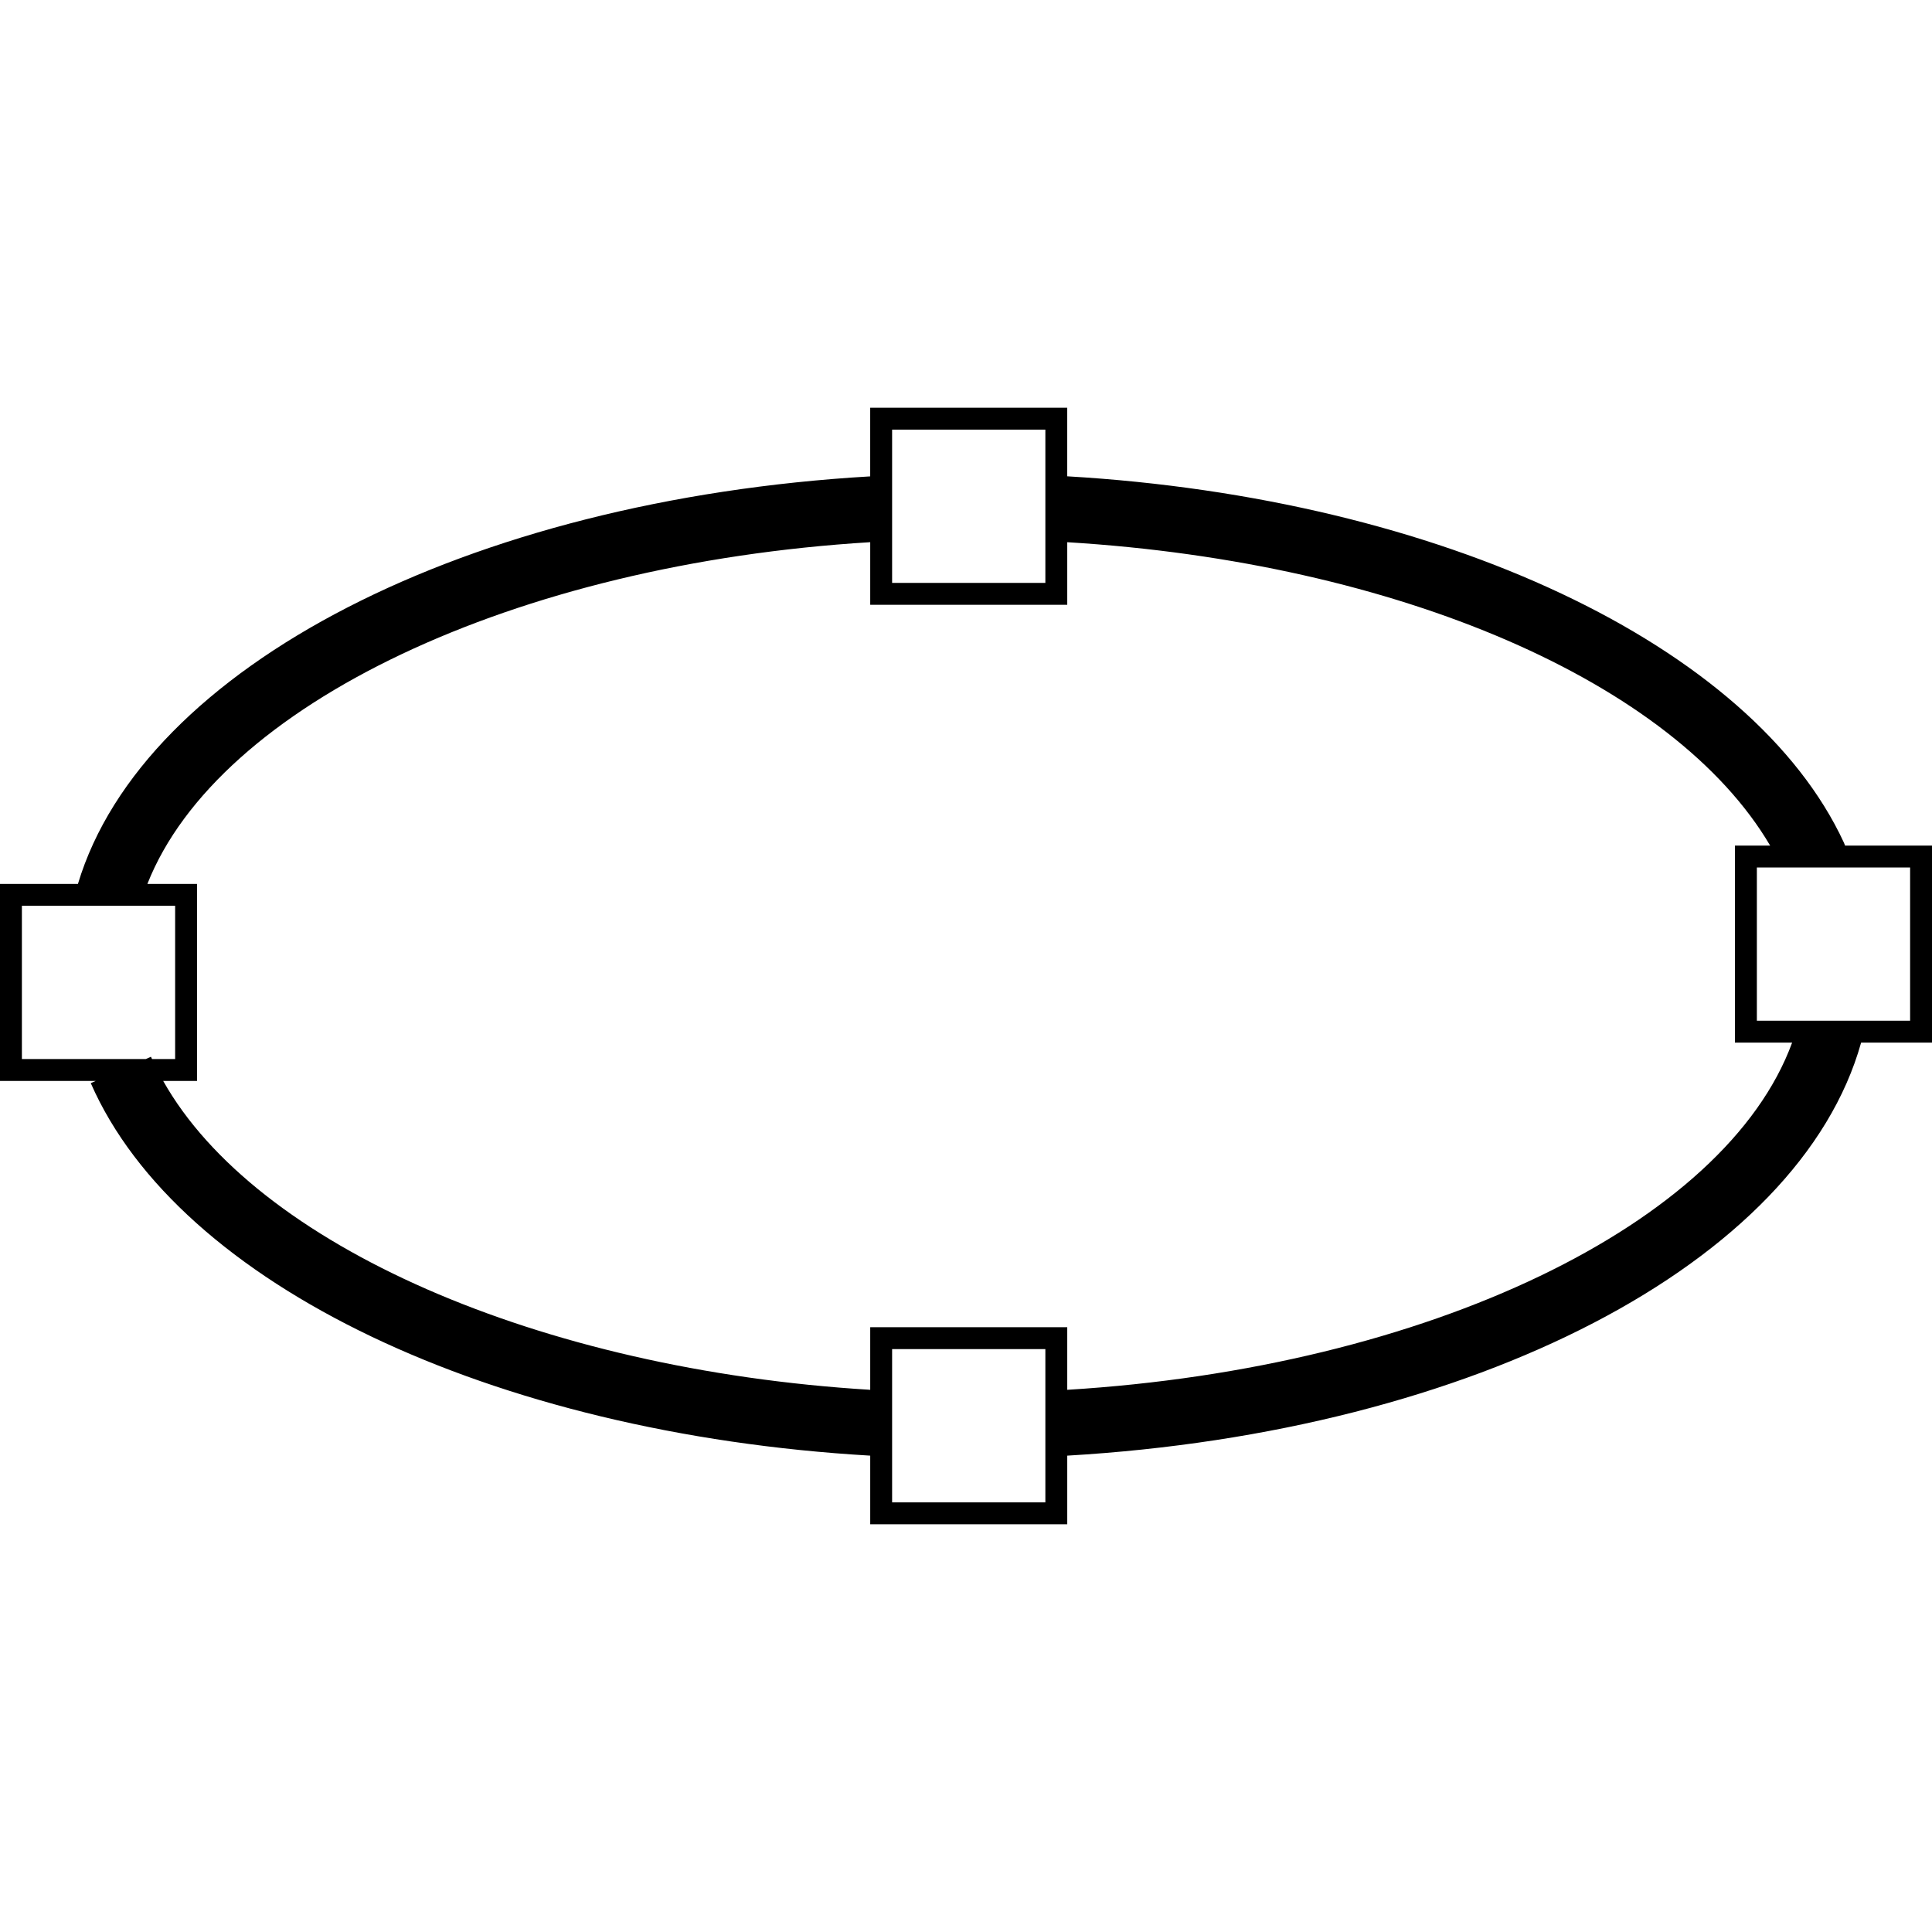
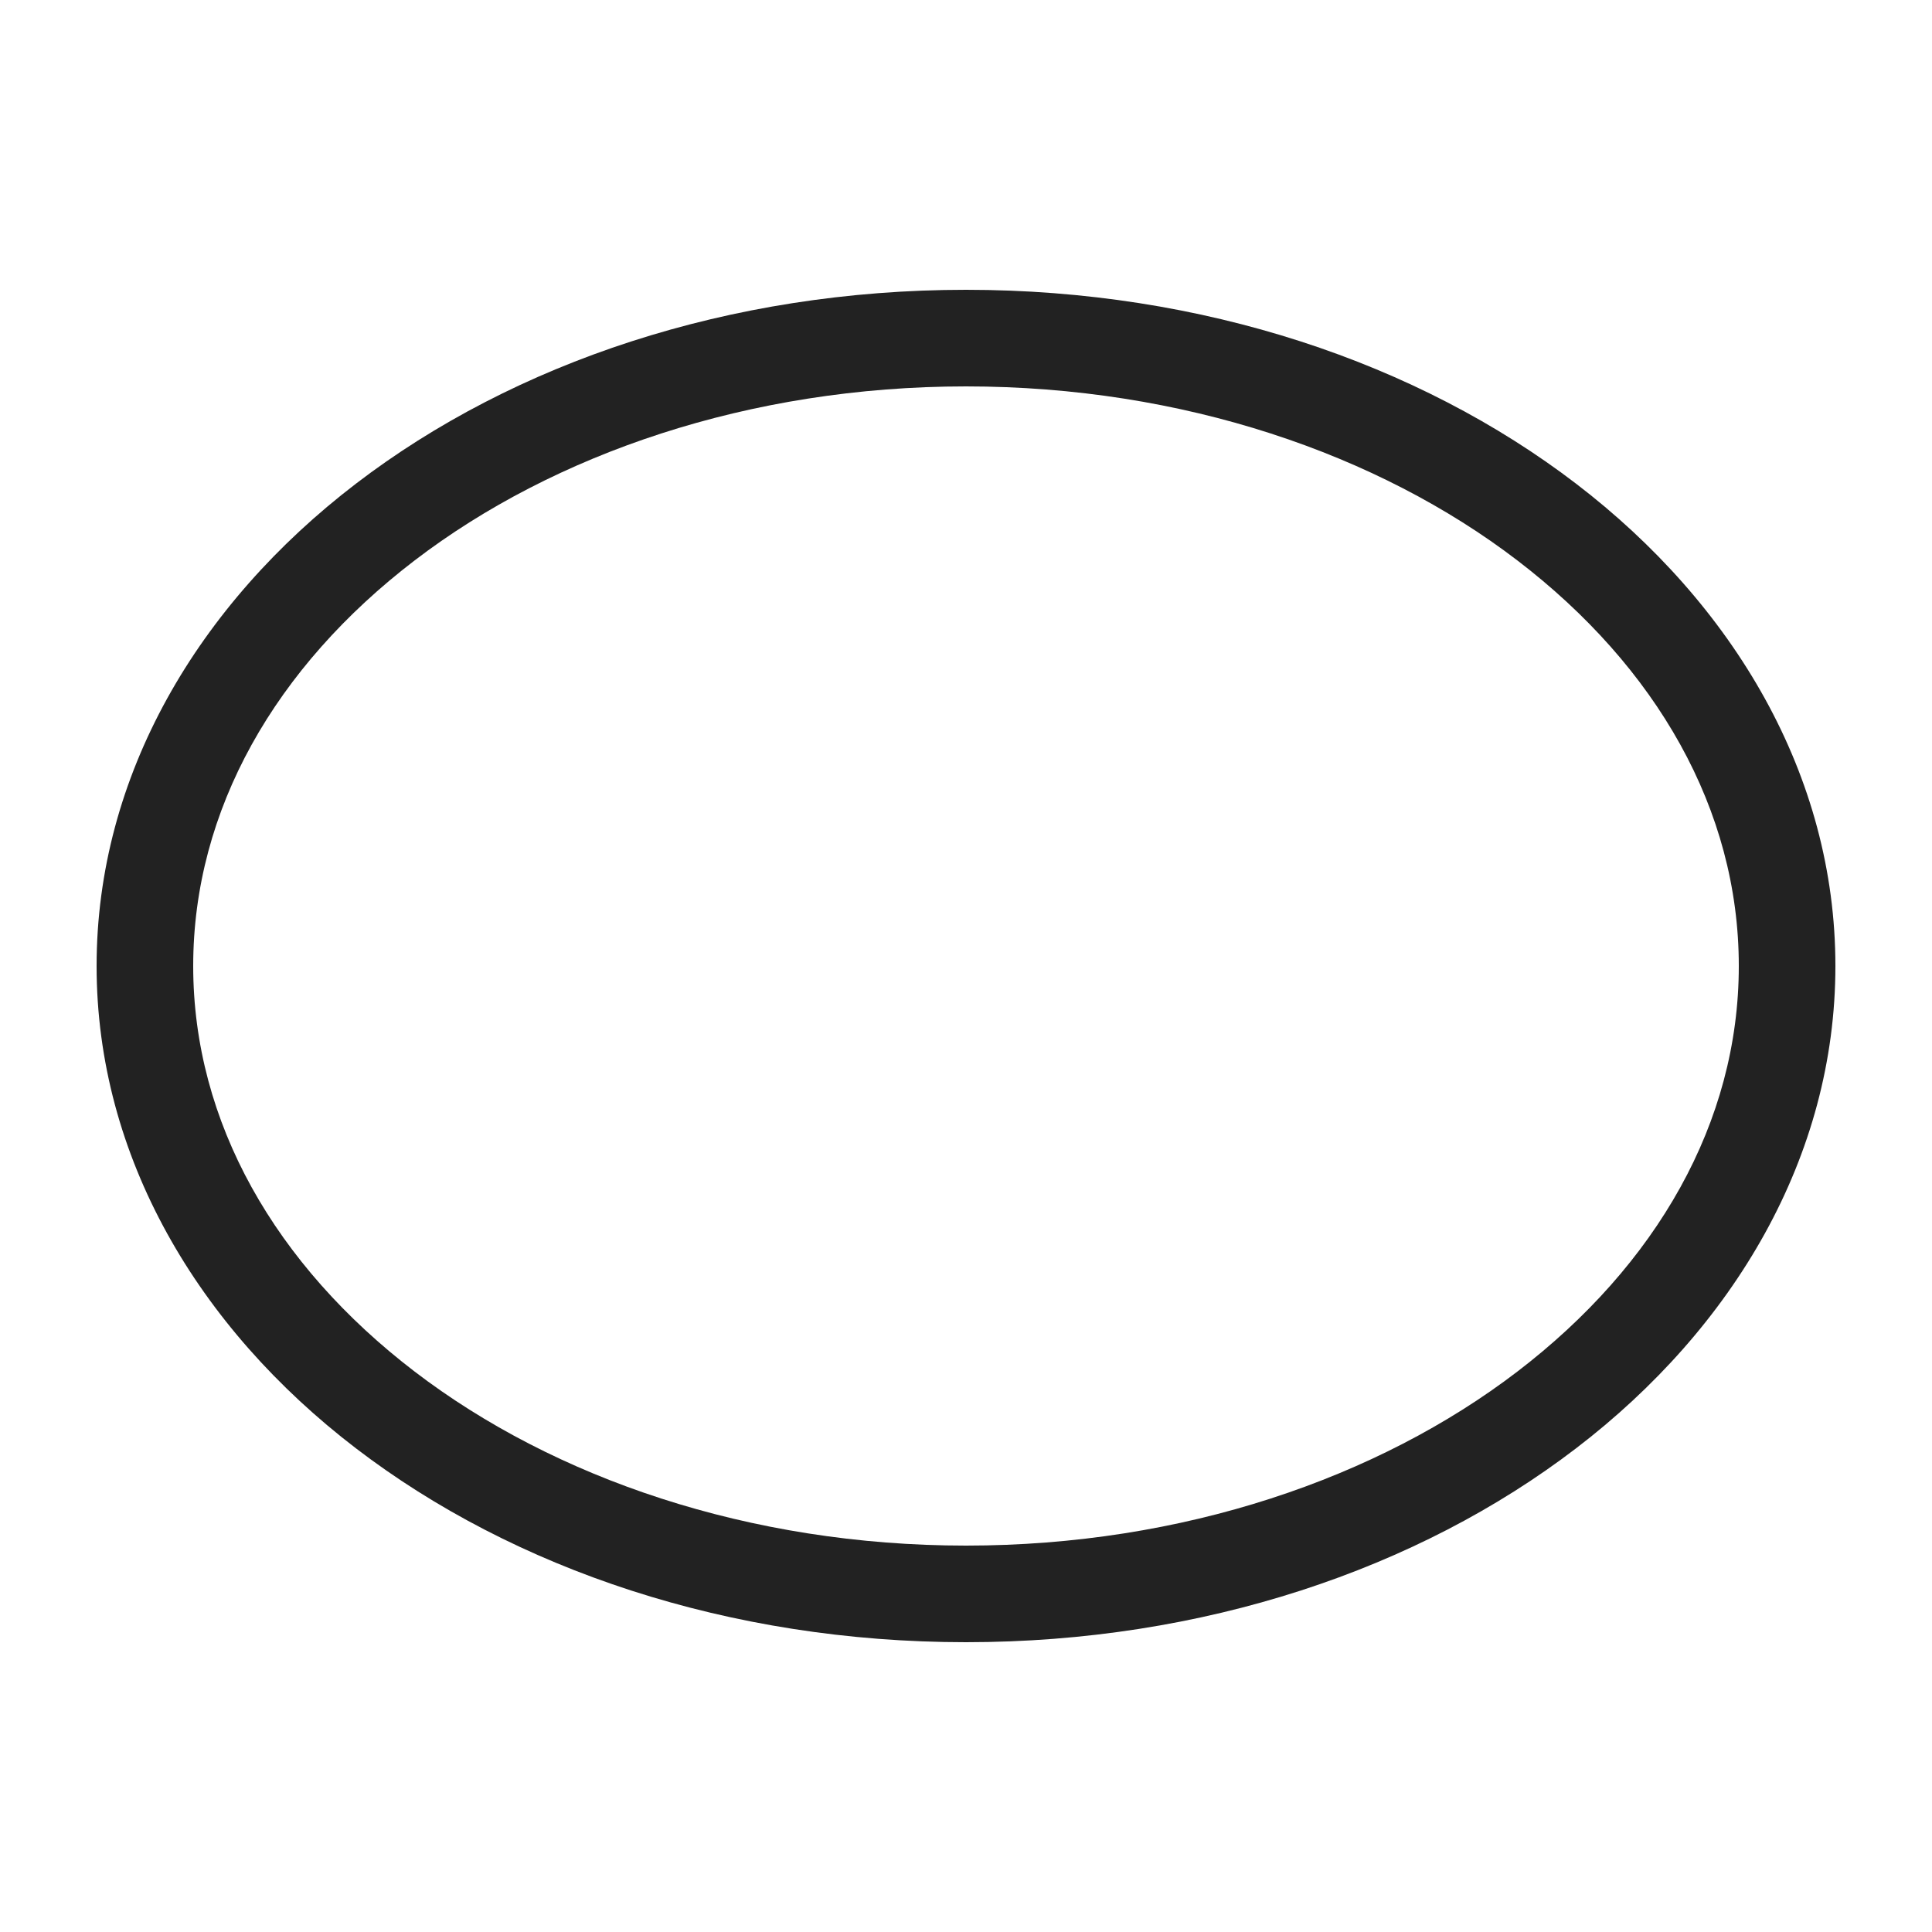
- <svg xmlns="http://www.w3.org/2000/svg" fill="#000000" version="1.1" id="Capa_1" width="800px" height="800px" viewBox="0 0 88.25 88.25" xml:space="preserve">
-   <g>
-     <path d="M88.25,38.625h-3.971l-0.051-0.131c-4.177-9.03-18.418-15.74-35.479-16.737v-3.132h-9v3.135   C21.362,22.834,6.548,30.434,3.56,40.375H0v9h4.373l-0.227,0.1C8.169,58.671,22.448,65.48,39.75,66.491v3.134h9v-3.134   c18.596-1.086,33.447-8.804,36.262-18.866h3.238V38.625z M40.75,19.625h7v7h-7V19.625z M1,48.375v-7h7v7H6.944   c-0.015-0.035-0.034-0.068-0.049-0.104L6.66,48.375H1z M47.75,68.625h-7v-7h7V68.625z M48.75,63.484v-2.859h-9v2.859   c-15.142-0.924-28.082-6.619-32.296-14.109H9v-9H6.733c3.225-8.181,16.773-14.617,33.017-15.609v2.859h9v-2.858   c15.145,0.922,27.73,6.41,32.107,13.858h-1.608v9h2.612C78.822,55.922,65.205,62.48,48.75,63.484z M87.25,46.625h-7v-7h7V46.625z" />
+ <svg xmlns="http://www.w3.org/2000/svg" width="800px" height="800px" viewBox="0 0 20 20" version="1.1">
+   <g id="layer1">
+     <path d="M 10 3 C 7.549 3 5.321 3.755 3.686 5.006 C 2.05 6.257 1 8.028 1 10 C 1 11.972 2.05 13.743 3.686 14.994 C 5.321 16.245 7.549 17 10 17 C 12.451 17 14.679 16.245 16.314 14.994 C 17.95 13.743 19 11.972 19 10 C 19 8.028 17.95 6.257 16.314 5.006 C 14.679 3.755 12.451 3 10 3 z M 10 4 C 12.244 4 14.266 4.699 15.707 5.801 C 17.148 6.903 18 8.382 18 10 C 18 11.618 17.148 13.097 15.707 14.199 C 14.266 15.301 12.244 16 10 16 C 7.756 16 5.734 15.301 4.293 14.199 C 2.852 13.097 2 11.618 2 10 C 2 8.382 2.852 6.903 4.293 5.801 C 5.734 4.699 7.756 4 10 4 z " style="fill:#222222; fill-opacity:1; stroke:none; stroke-width:0px;" />
  </g>
</svg>
